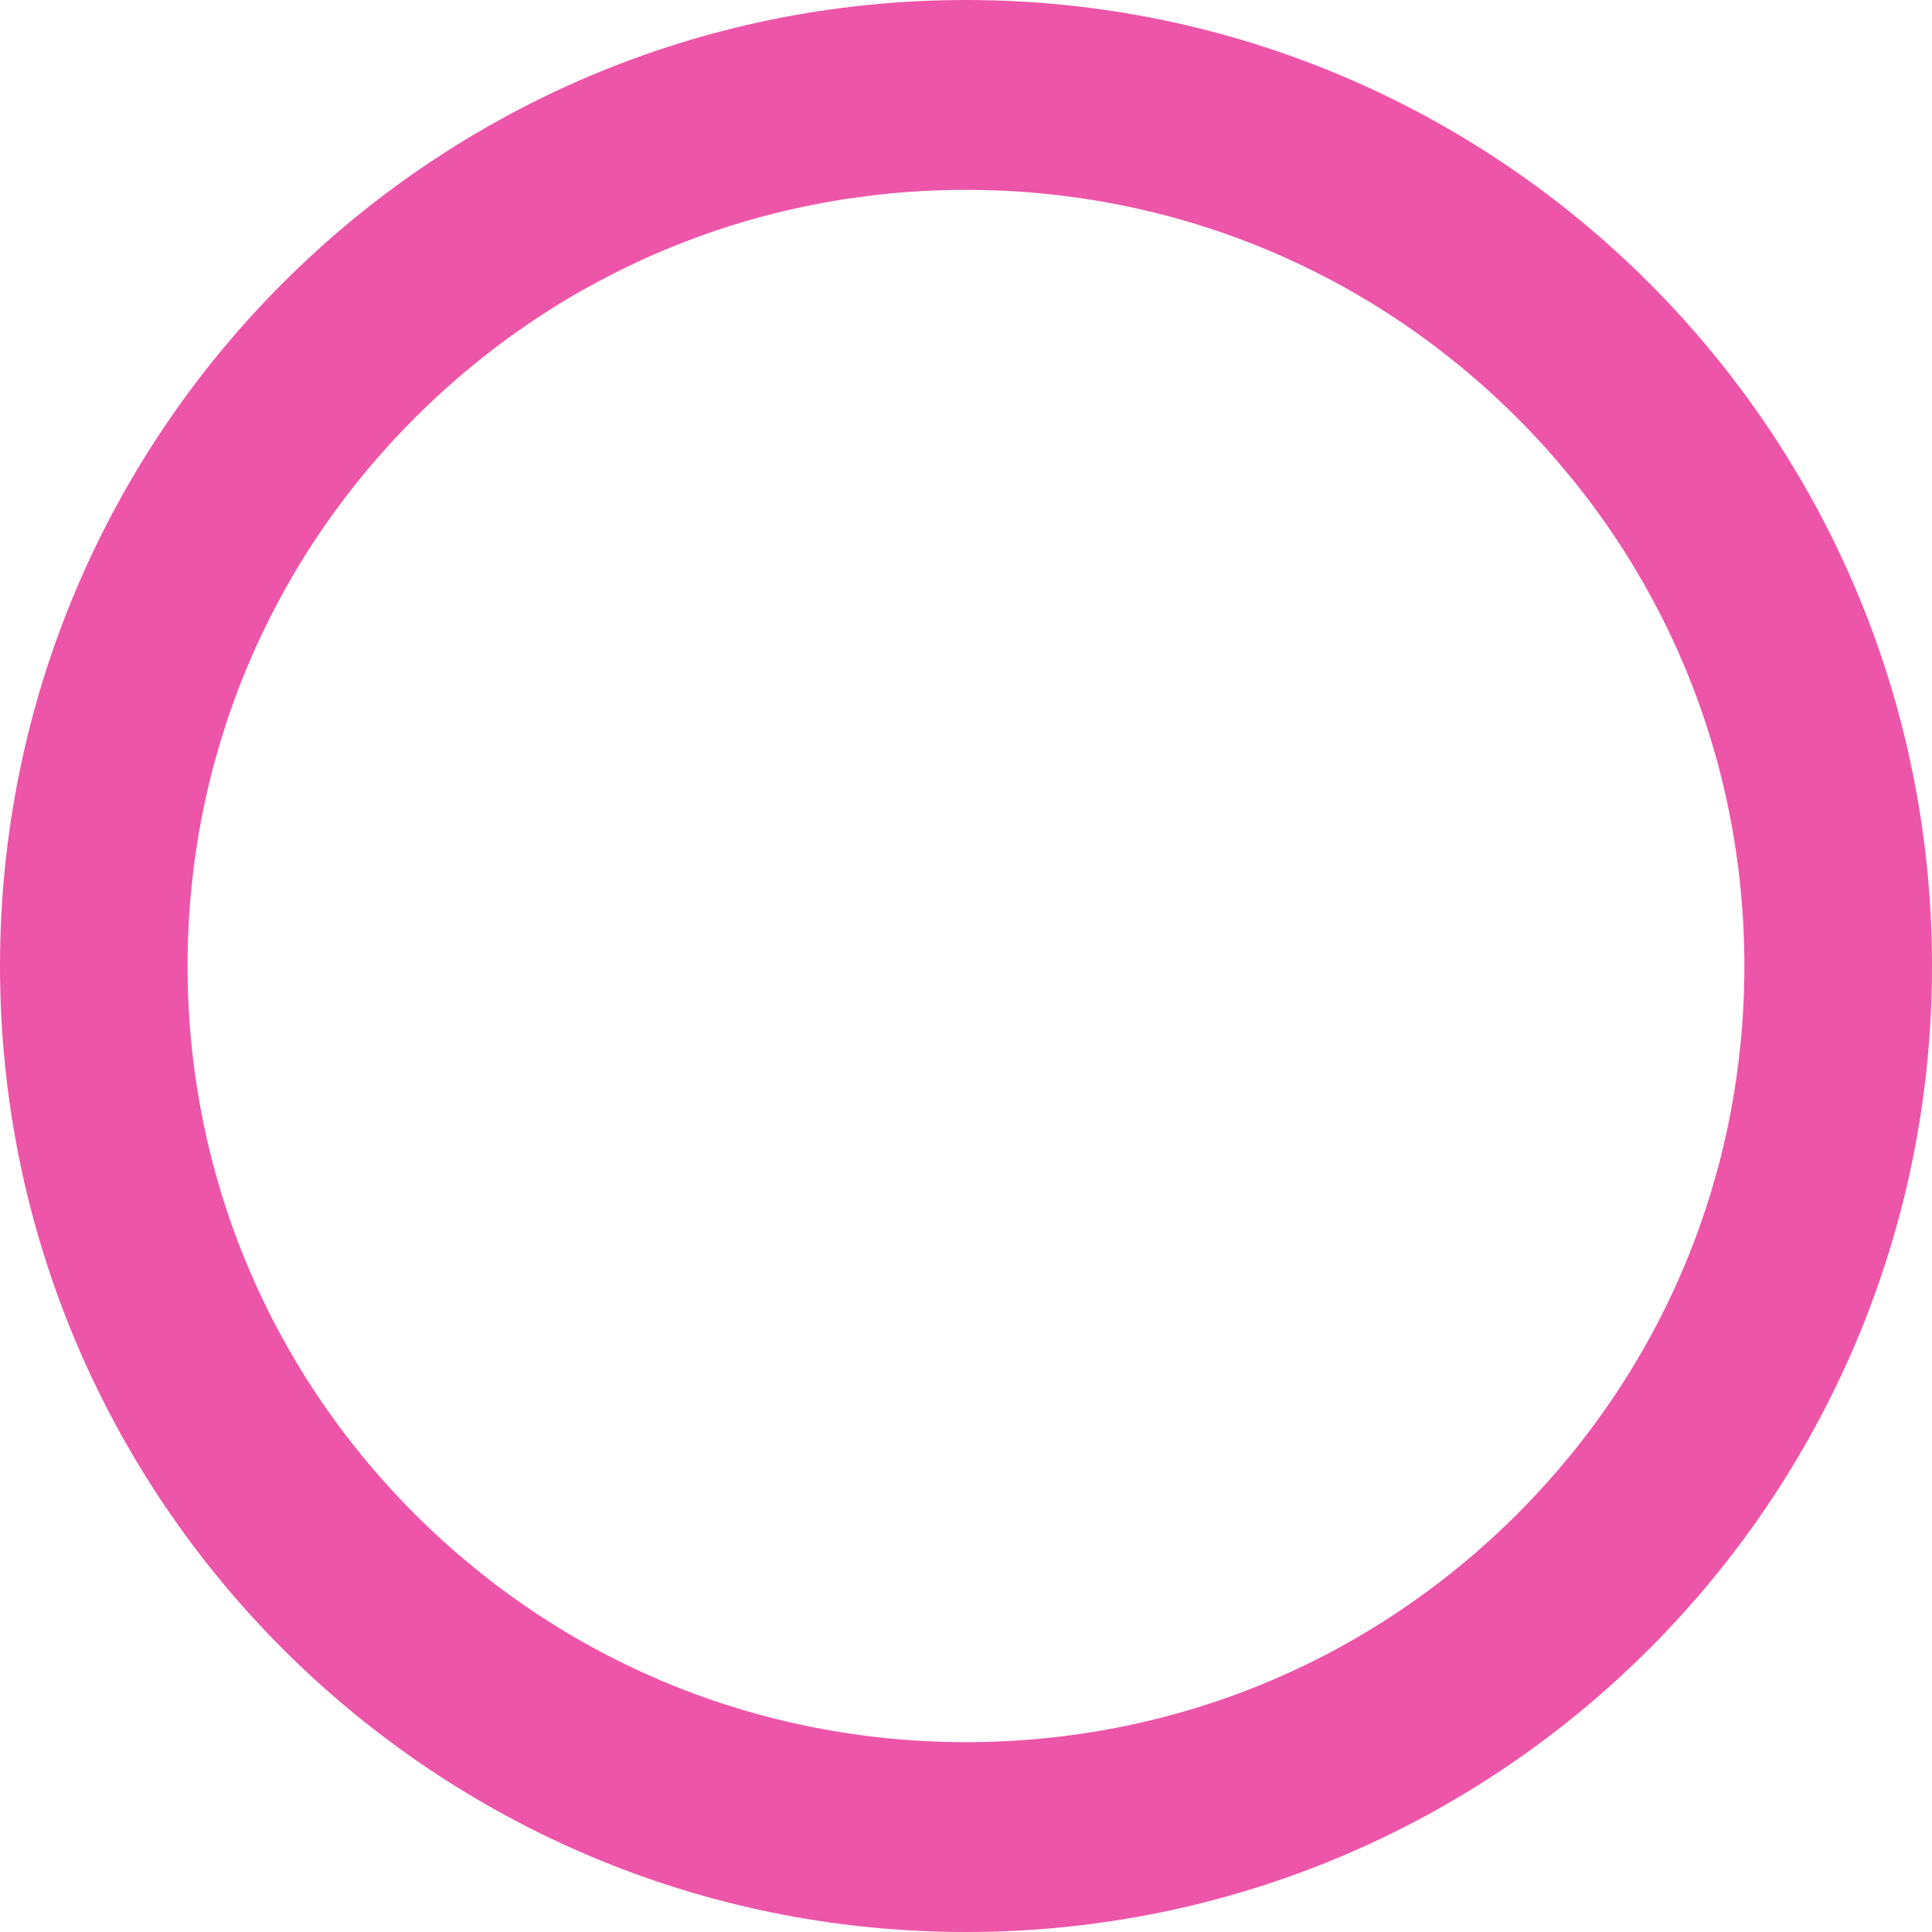
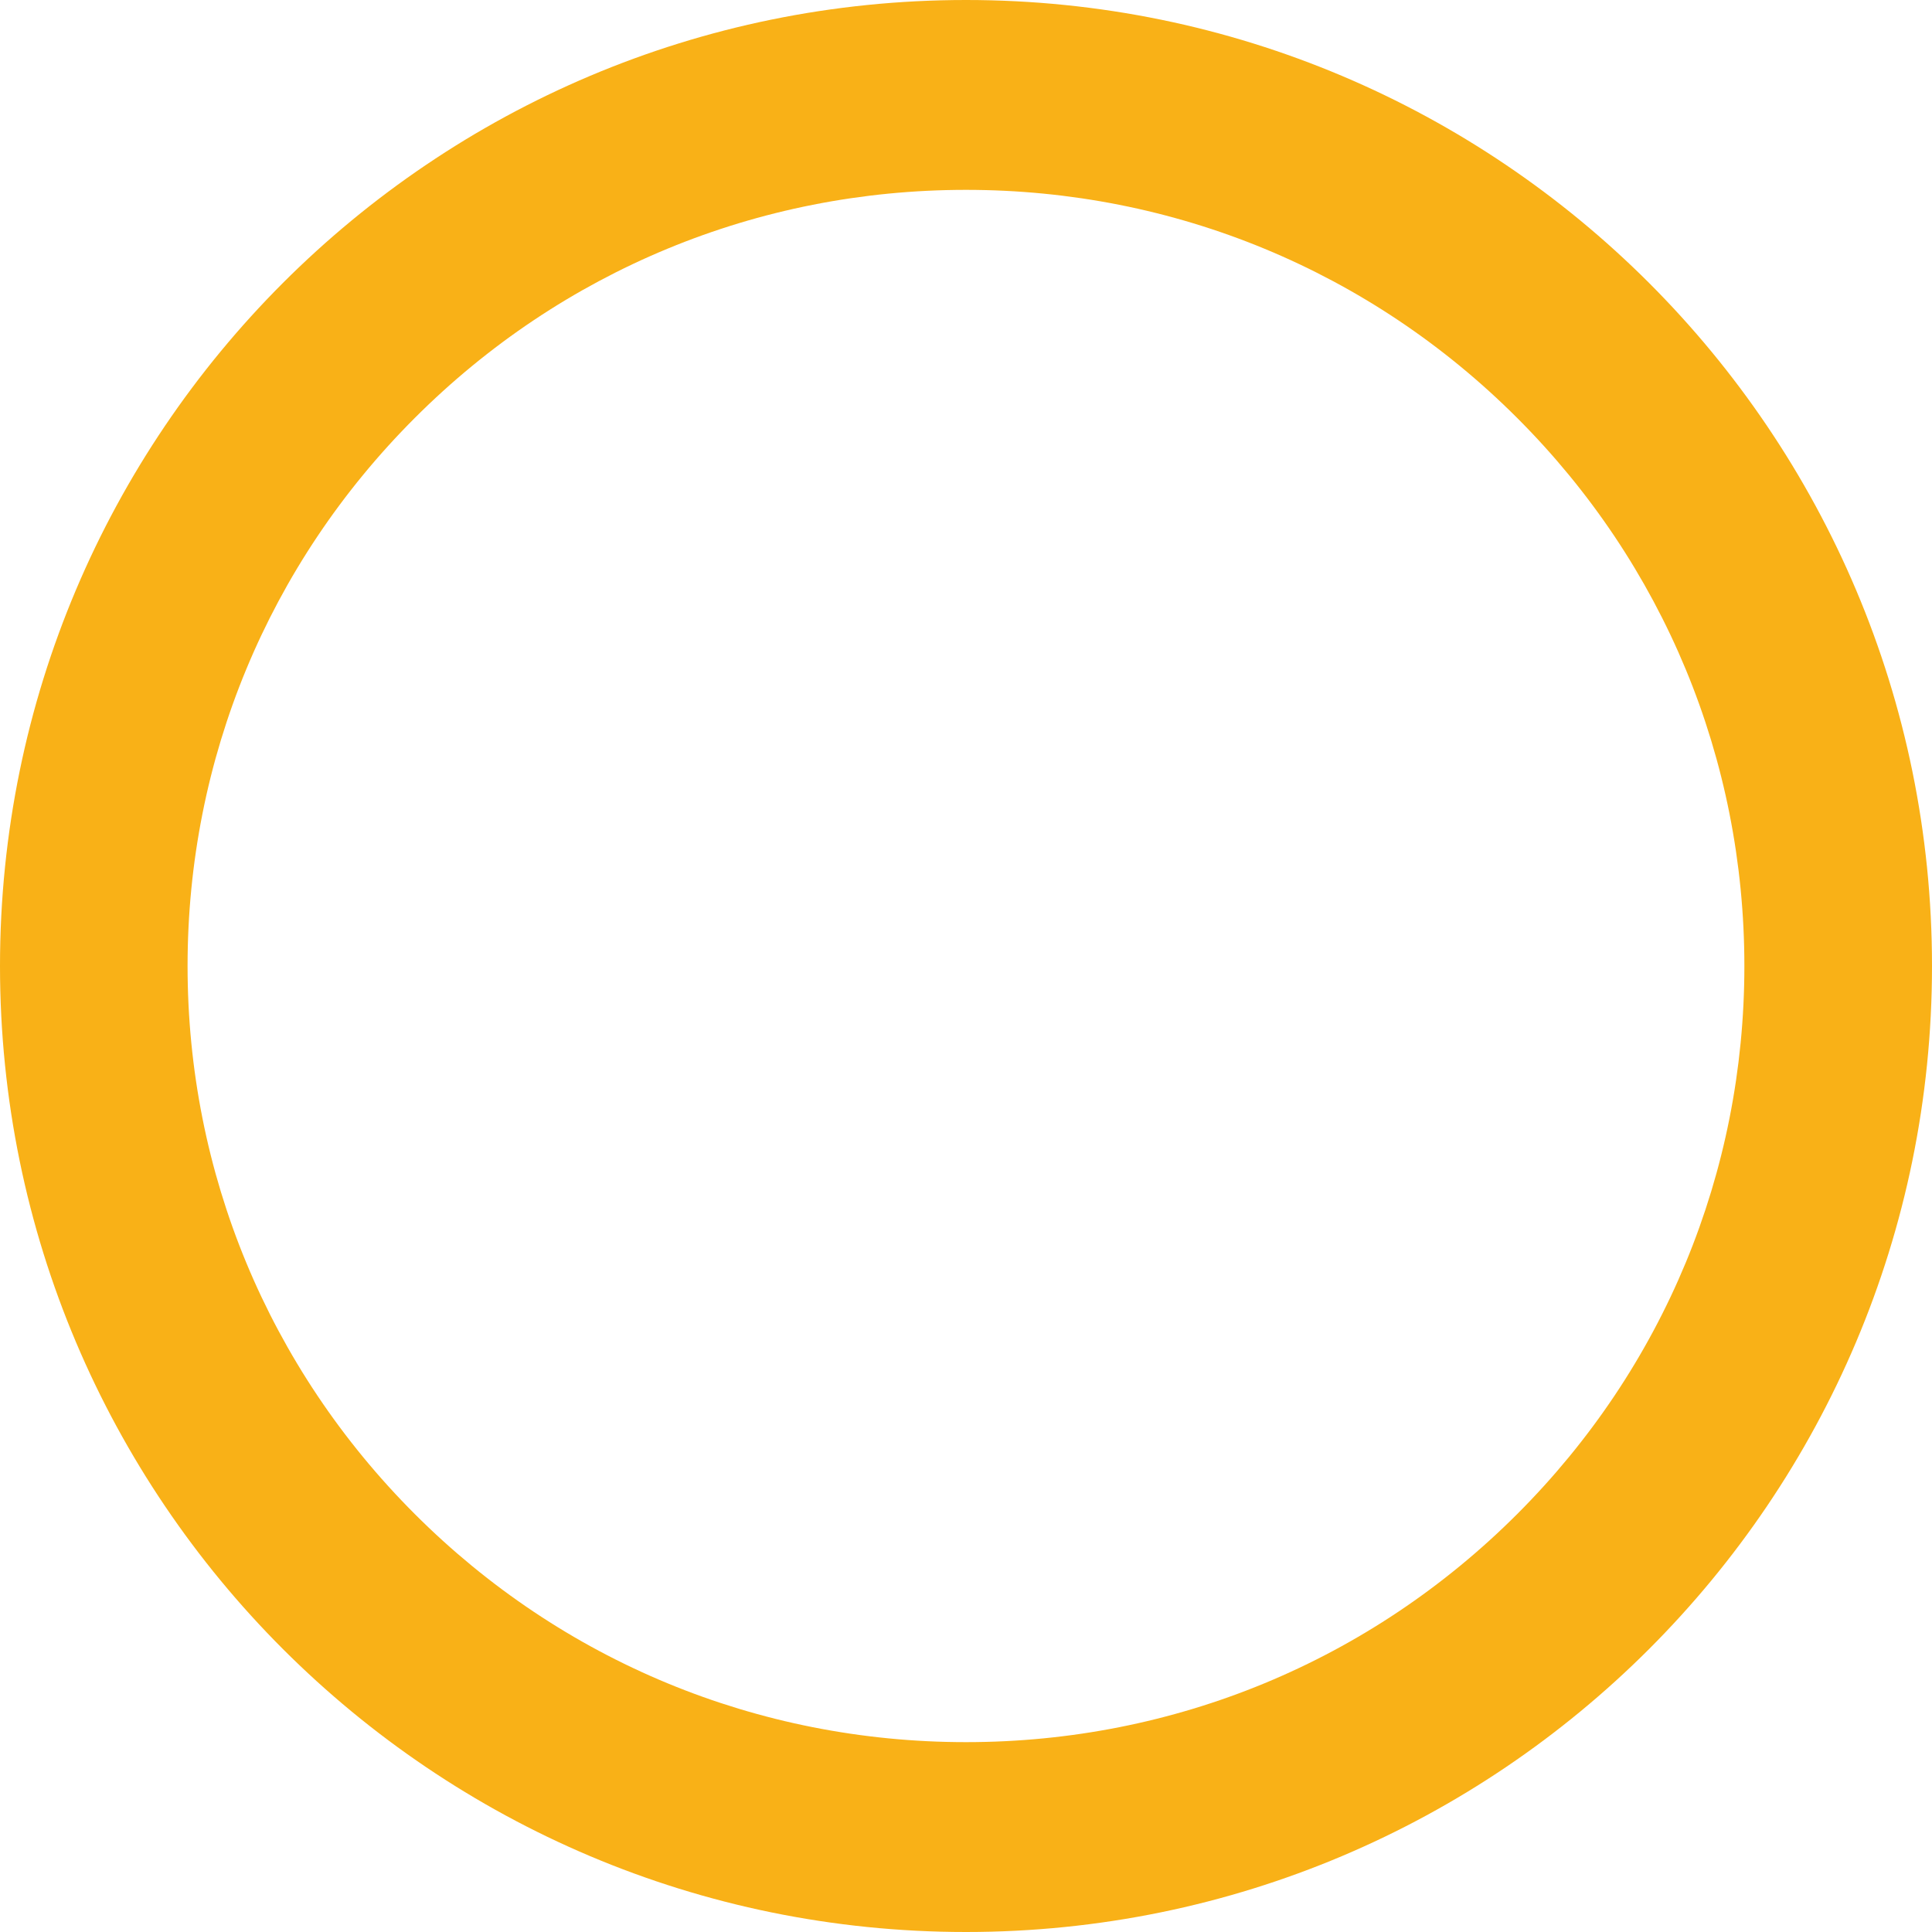
<svg xmlns="http://www.w3.org/2000/svg" version="1.1" id="Capa_1" x="0px" y="0px" viewBox="0 0 380.734 380.734" style="enable-background:new 0 0 380.734 380.734;" xml:space="preserve">
  <g>
-     <path style="fill:#ED55A9" d="M190.367,0C85.23,0,0,85.23,0,190.367s85.23,190.367,190.367,190.367s190.367-85.23,190.367-190.367   S295.504,0,190.367,0z M299.002,298.36c-28.996,28.996-67.57,44.959-108.634,44.959S110.723,327.35,81.733,298.36   c-28.865-28.876-44.769-67.227-44.769-107.993c0-40.771,15.904-79.128,44.769-107.993c28.99-28.996,67.57-44.959,108.634-44.959   c41.054,0,79.639,15.969,108.629,44.959c28.871,28.865,44.763,67.221,44.763,107.993   C343.765,231.133,327.867,269.489,299.002,298.36z" />
+     <path style="fill:#f9b117" d="M190.367,0C85.23,0,0,85.23,0,190.367s85.23,190.367,190.367,190.367s190.367-85.23,190.367-190.367   S295.504,0,190.367,0z M299.002,298.36c-28.996,28.996-67.57,44.959-108.634,44.959S110.723,327.35,81.733,298.36   c-28.865-28.876-44.769-67.227-44.769-107.993c0-40.771,15.904-79.128,44.769-107.993c28.99-28.996,67.57-44.959,108.634-44.959   c41.054,0,79.639,15.969,108.629,44.959c28.871,28.865,44.763,67.221,44.763,107.993   C343.765,231.133,327.867,269.489,299.002,298.36z" />
  </g>
</svg>
